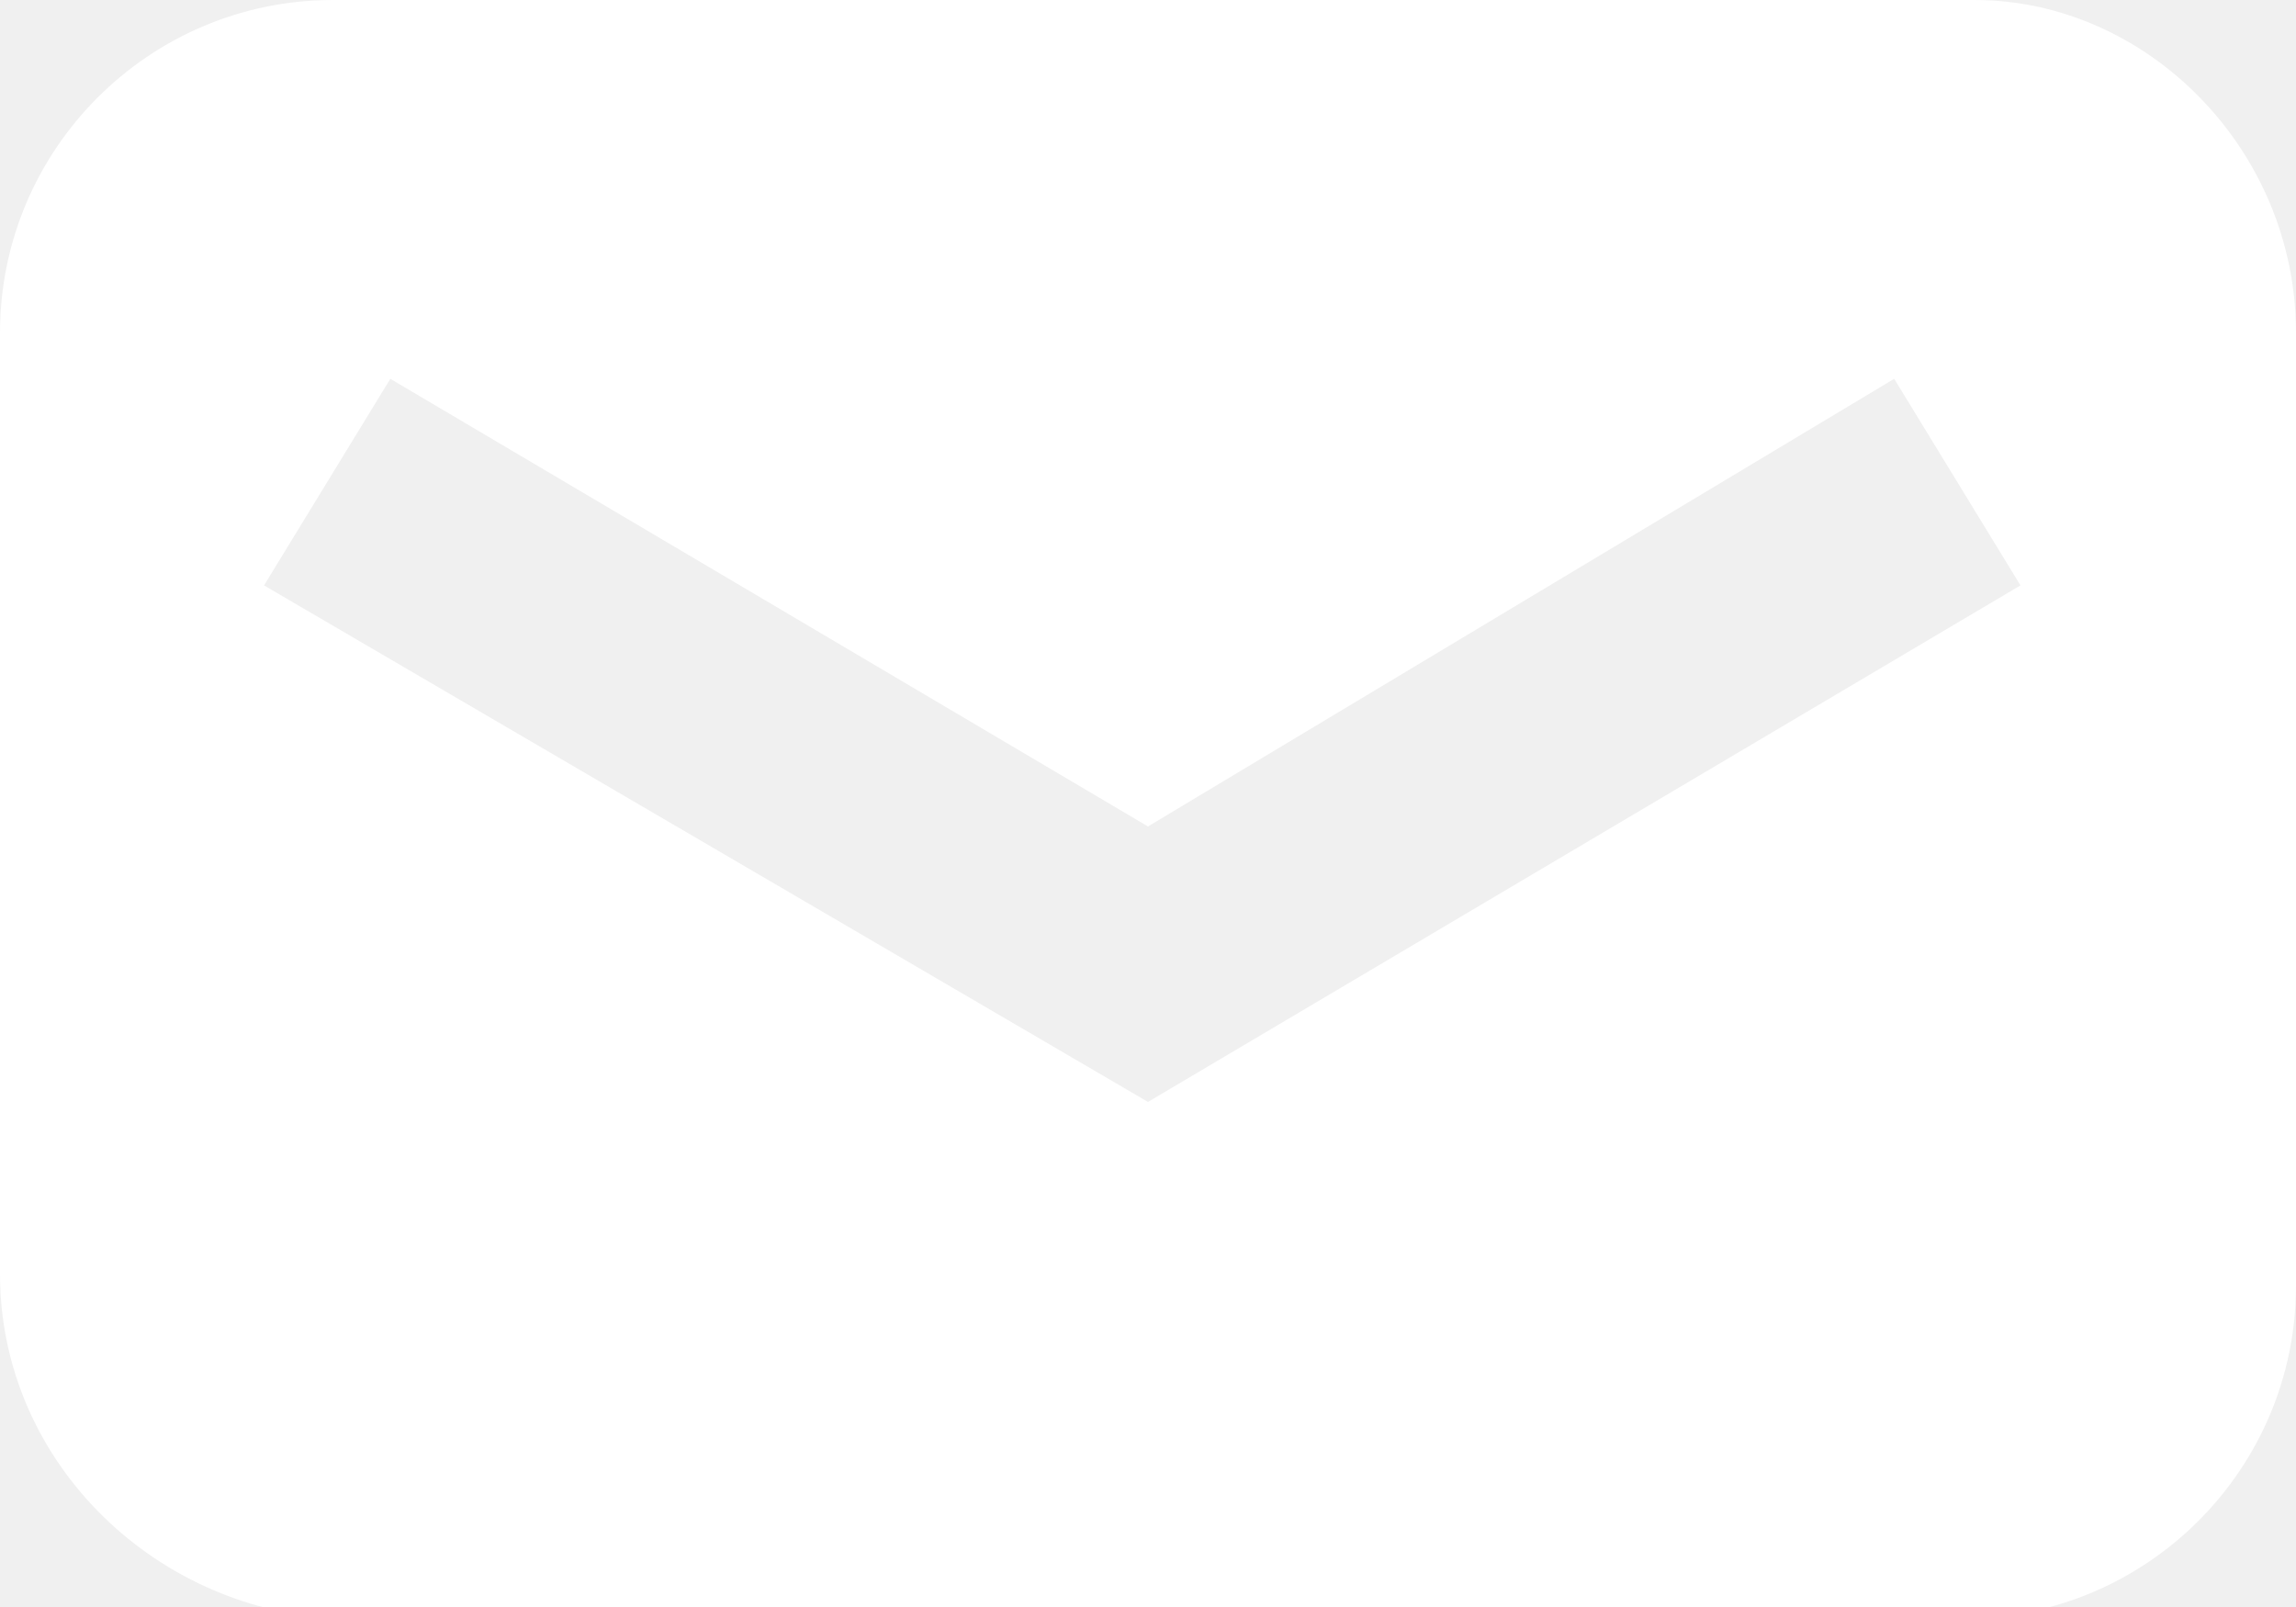
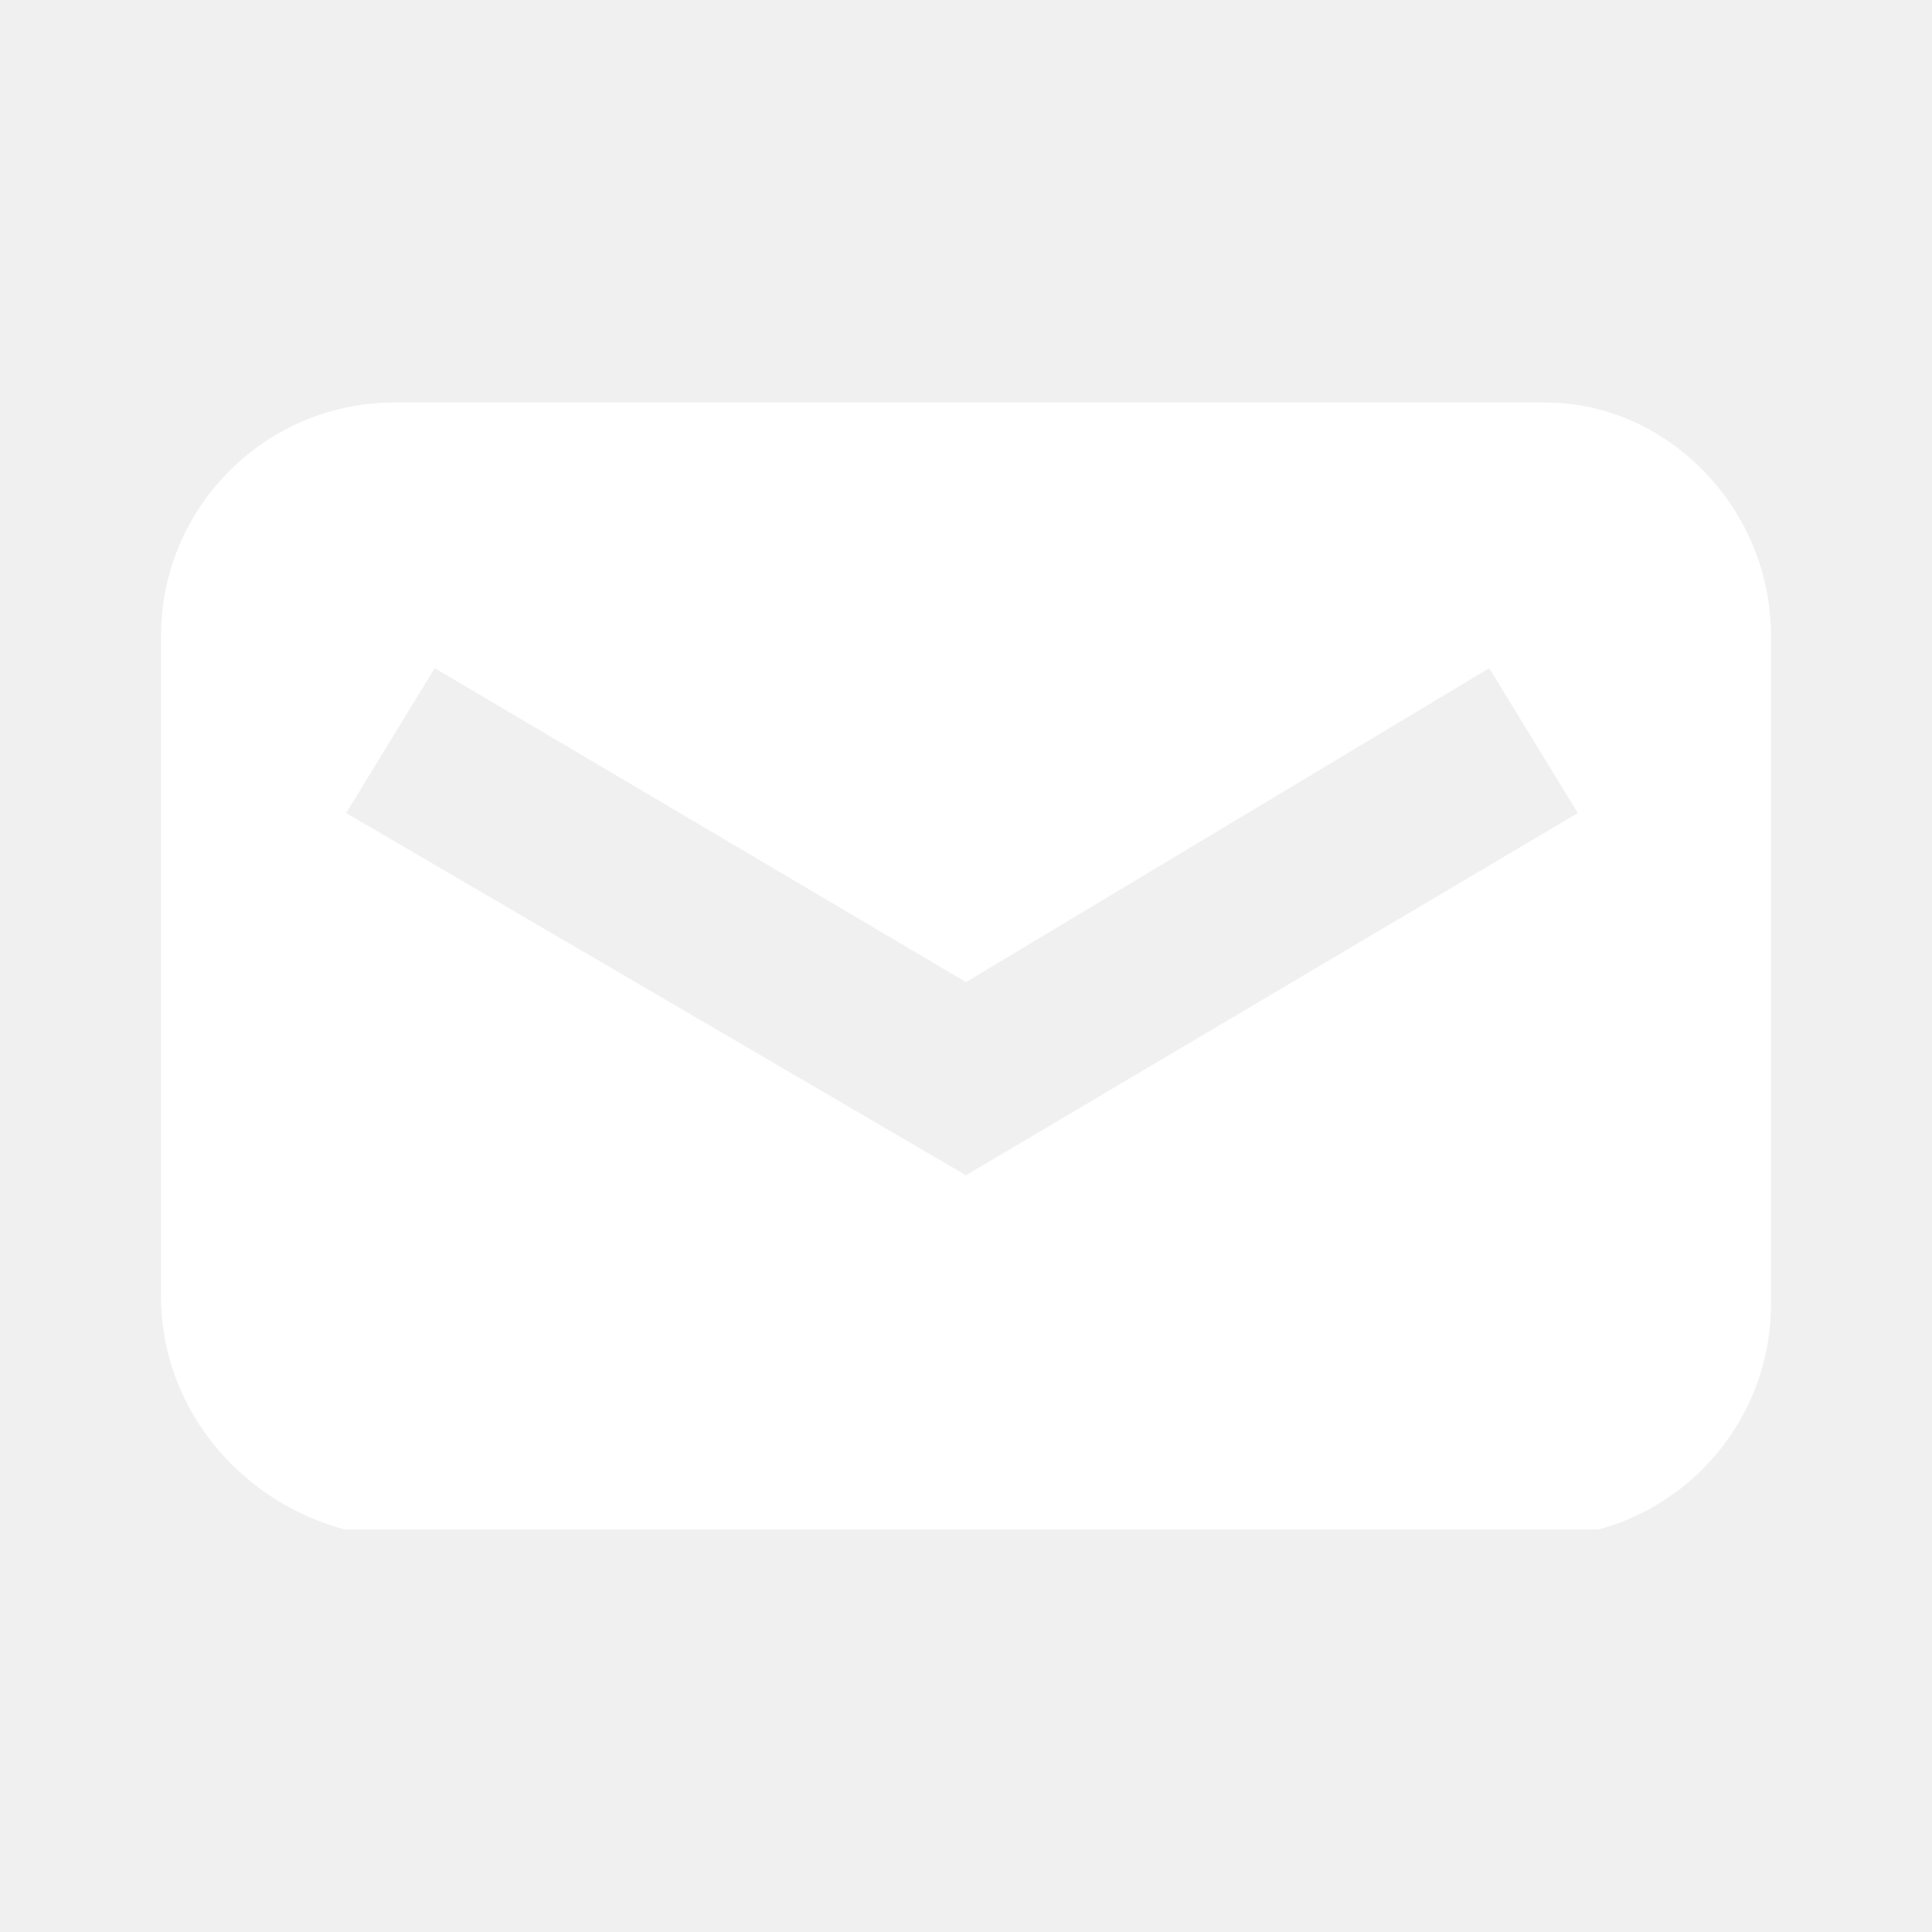
- <svg xmlns="http://www.w3.org/2000/svg" fill="none" viewBox="0 0 20 14">
-   <path fill="#fff" fill-rule="evenodd" d="M2.9 0h14.3C18.7 0 20 1.3 20 2.9v8.3c0 1.6-1.3 2.9-2.9 2.9H2.9C1.3 14 0 12.7 0 11.1V2.9C0 1.3 1.3 0 2.9 0Zm.5 3.3L2.3 5.1 10 9.6l7.6-4.5-1.1-1.8L10 7.2 3.4 3.3Z" clip-rule="evenodd" />
+ <svg xmlns="http://www.w3.org/2000/svg" fill="none" viewBox="0 0 24 24">
+   <g clip-path="url(#a)">
+     <path fill="#fff" fill-rule="evenodd" d="M4.9 5h14.3C20.7 5 22 6.3 22 7.9v8.3c0 1.6-1.3 2.9-2.9 2.9H4.9C3.3 19 2 17.7 2 16.1V7.9C2 6.3 3.3 5 4.9 5Zm.5 3.3-1.1 1.8 7.7 4.5 7.6-4.5-1.1-1.8-6.5 3.9-6.6-3.9Z" clip-rule="evenodd" />
+   </g>
+   <defs>
+     <clipPath id="a">
+       <path fill="#fff" d="M2 5h20v14H2z" />
+     </clipPath>
+   </defs>
</svg>
